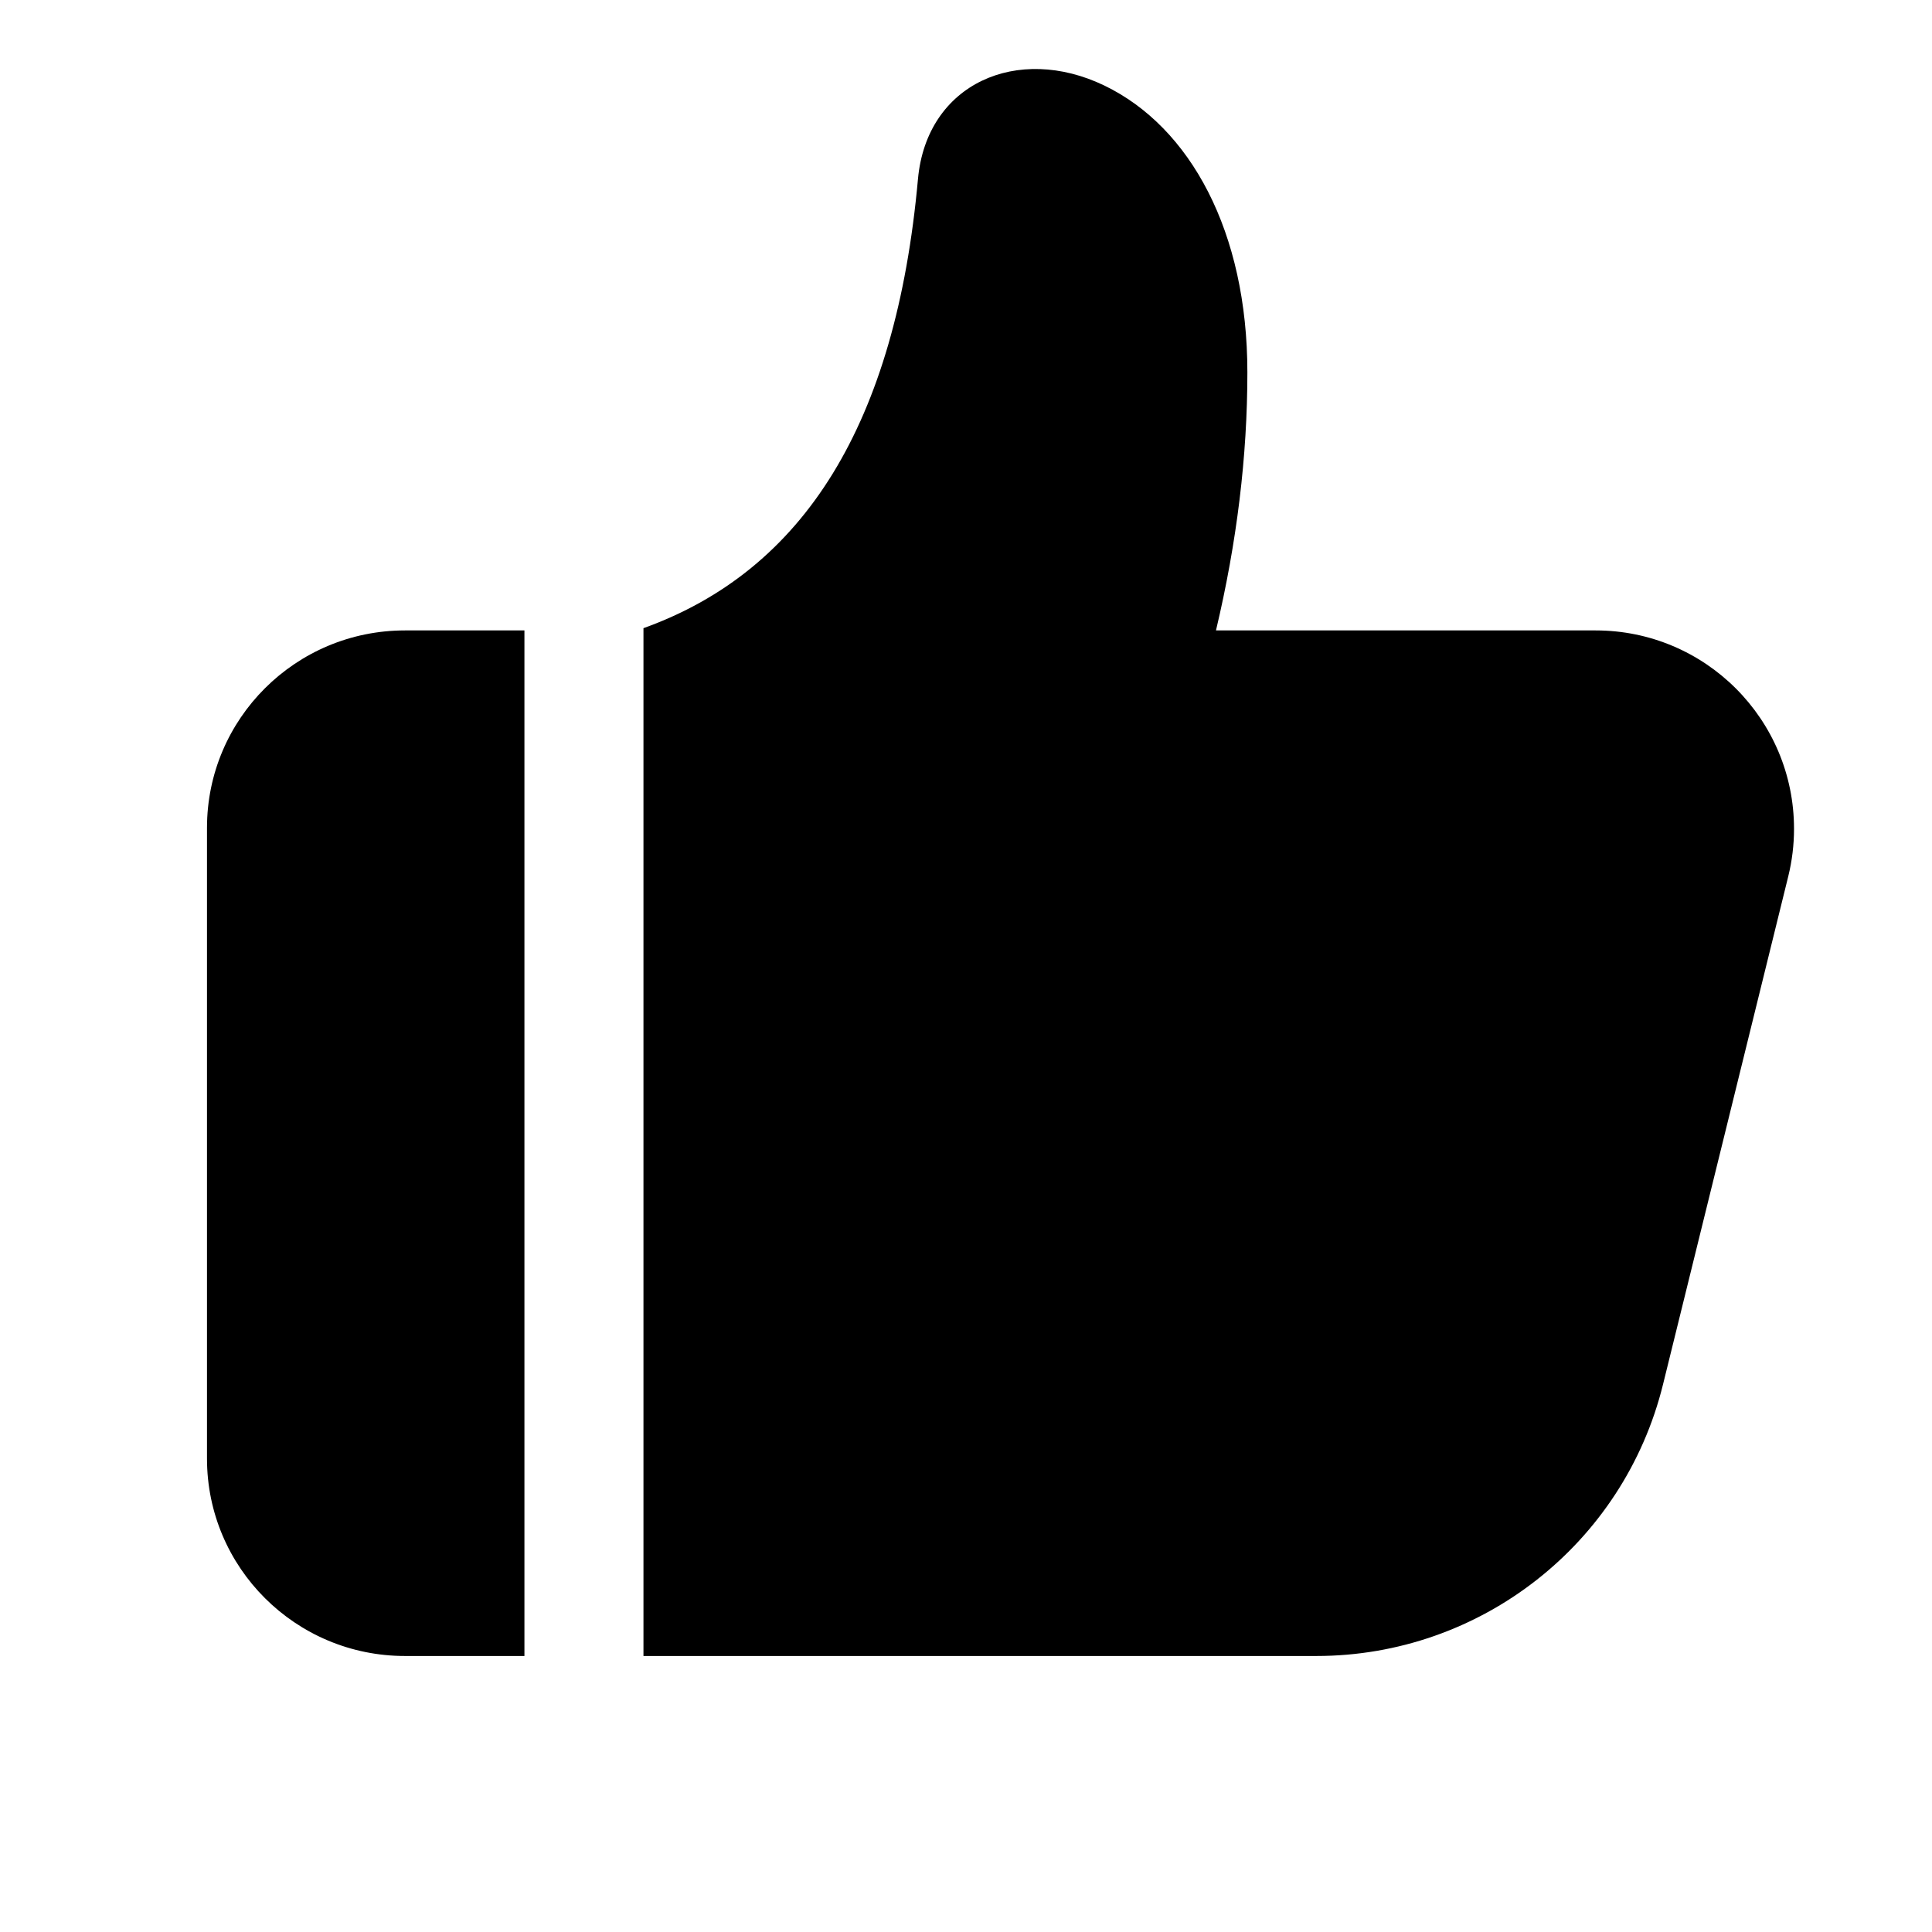
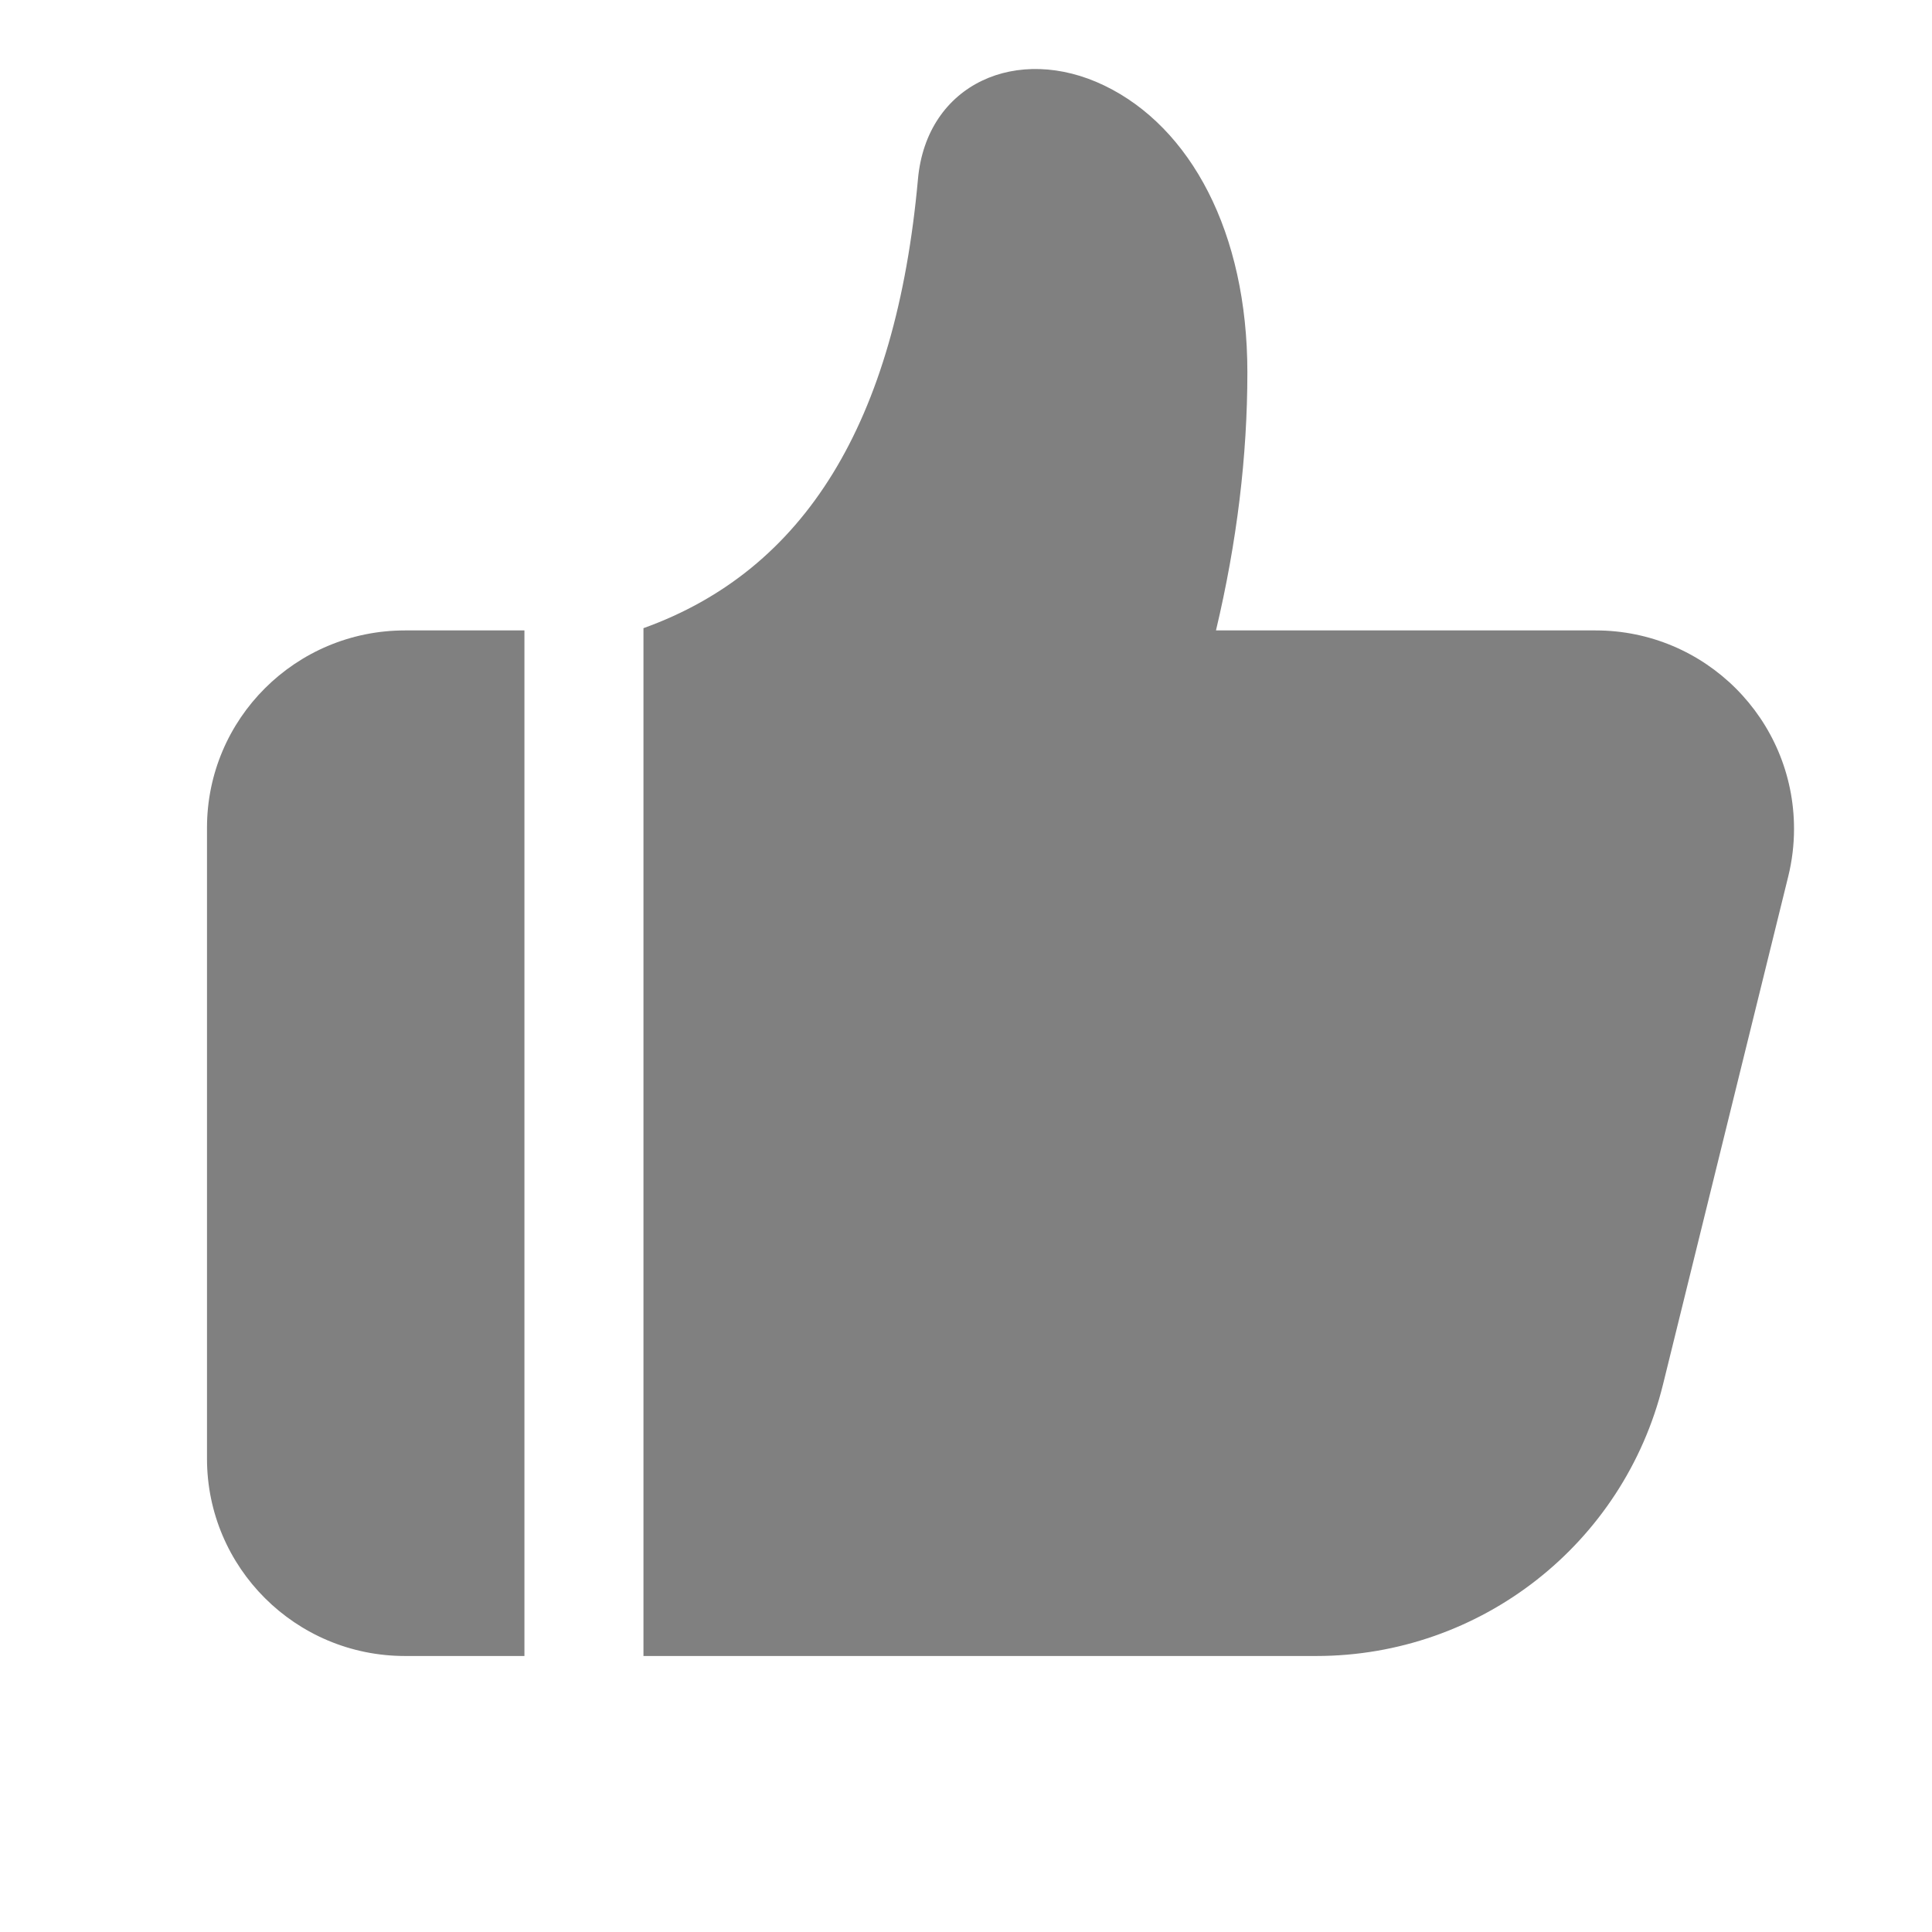
- <svg xmlns="http://www.w3.org/2000/svg" viewBox="0 0 36 36">
+ <svg xmlns="http://www.w3.org/2000/svg" viewBox="0 0 36 36" style="fill:gray;">
  <path fill-rule="evenodd" clip-rule="evenodd" d="M9.772 30.857V11.747H7.546C5.509 11.747 3.857 13.393 3.857 15.425V27.179C3.857 29.211 5.509 30.857 7.546 30.857H9.772ZM11.99 30.857V11.705C14.99 10.627 16.694 7.885 17.105 3.336C17.267 1.555 18.963 0.814 20.58 1.595C22.185 2.37 23.243 4.326 23.243 6.939C23.243 8.503 23.048 10.105 22.658 11.747H29.732C31.774 11.747 33.429 13.402 33.429 15.444C33.429 15.742 33.393 16.039 33.322 16.328L30.988 25.796C30.256 28.768 27.589 30.857 24.528 30.857H11.991H11.99Z" />
</svg>
